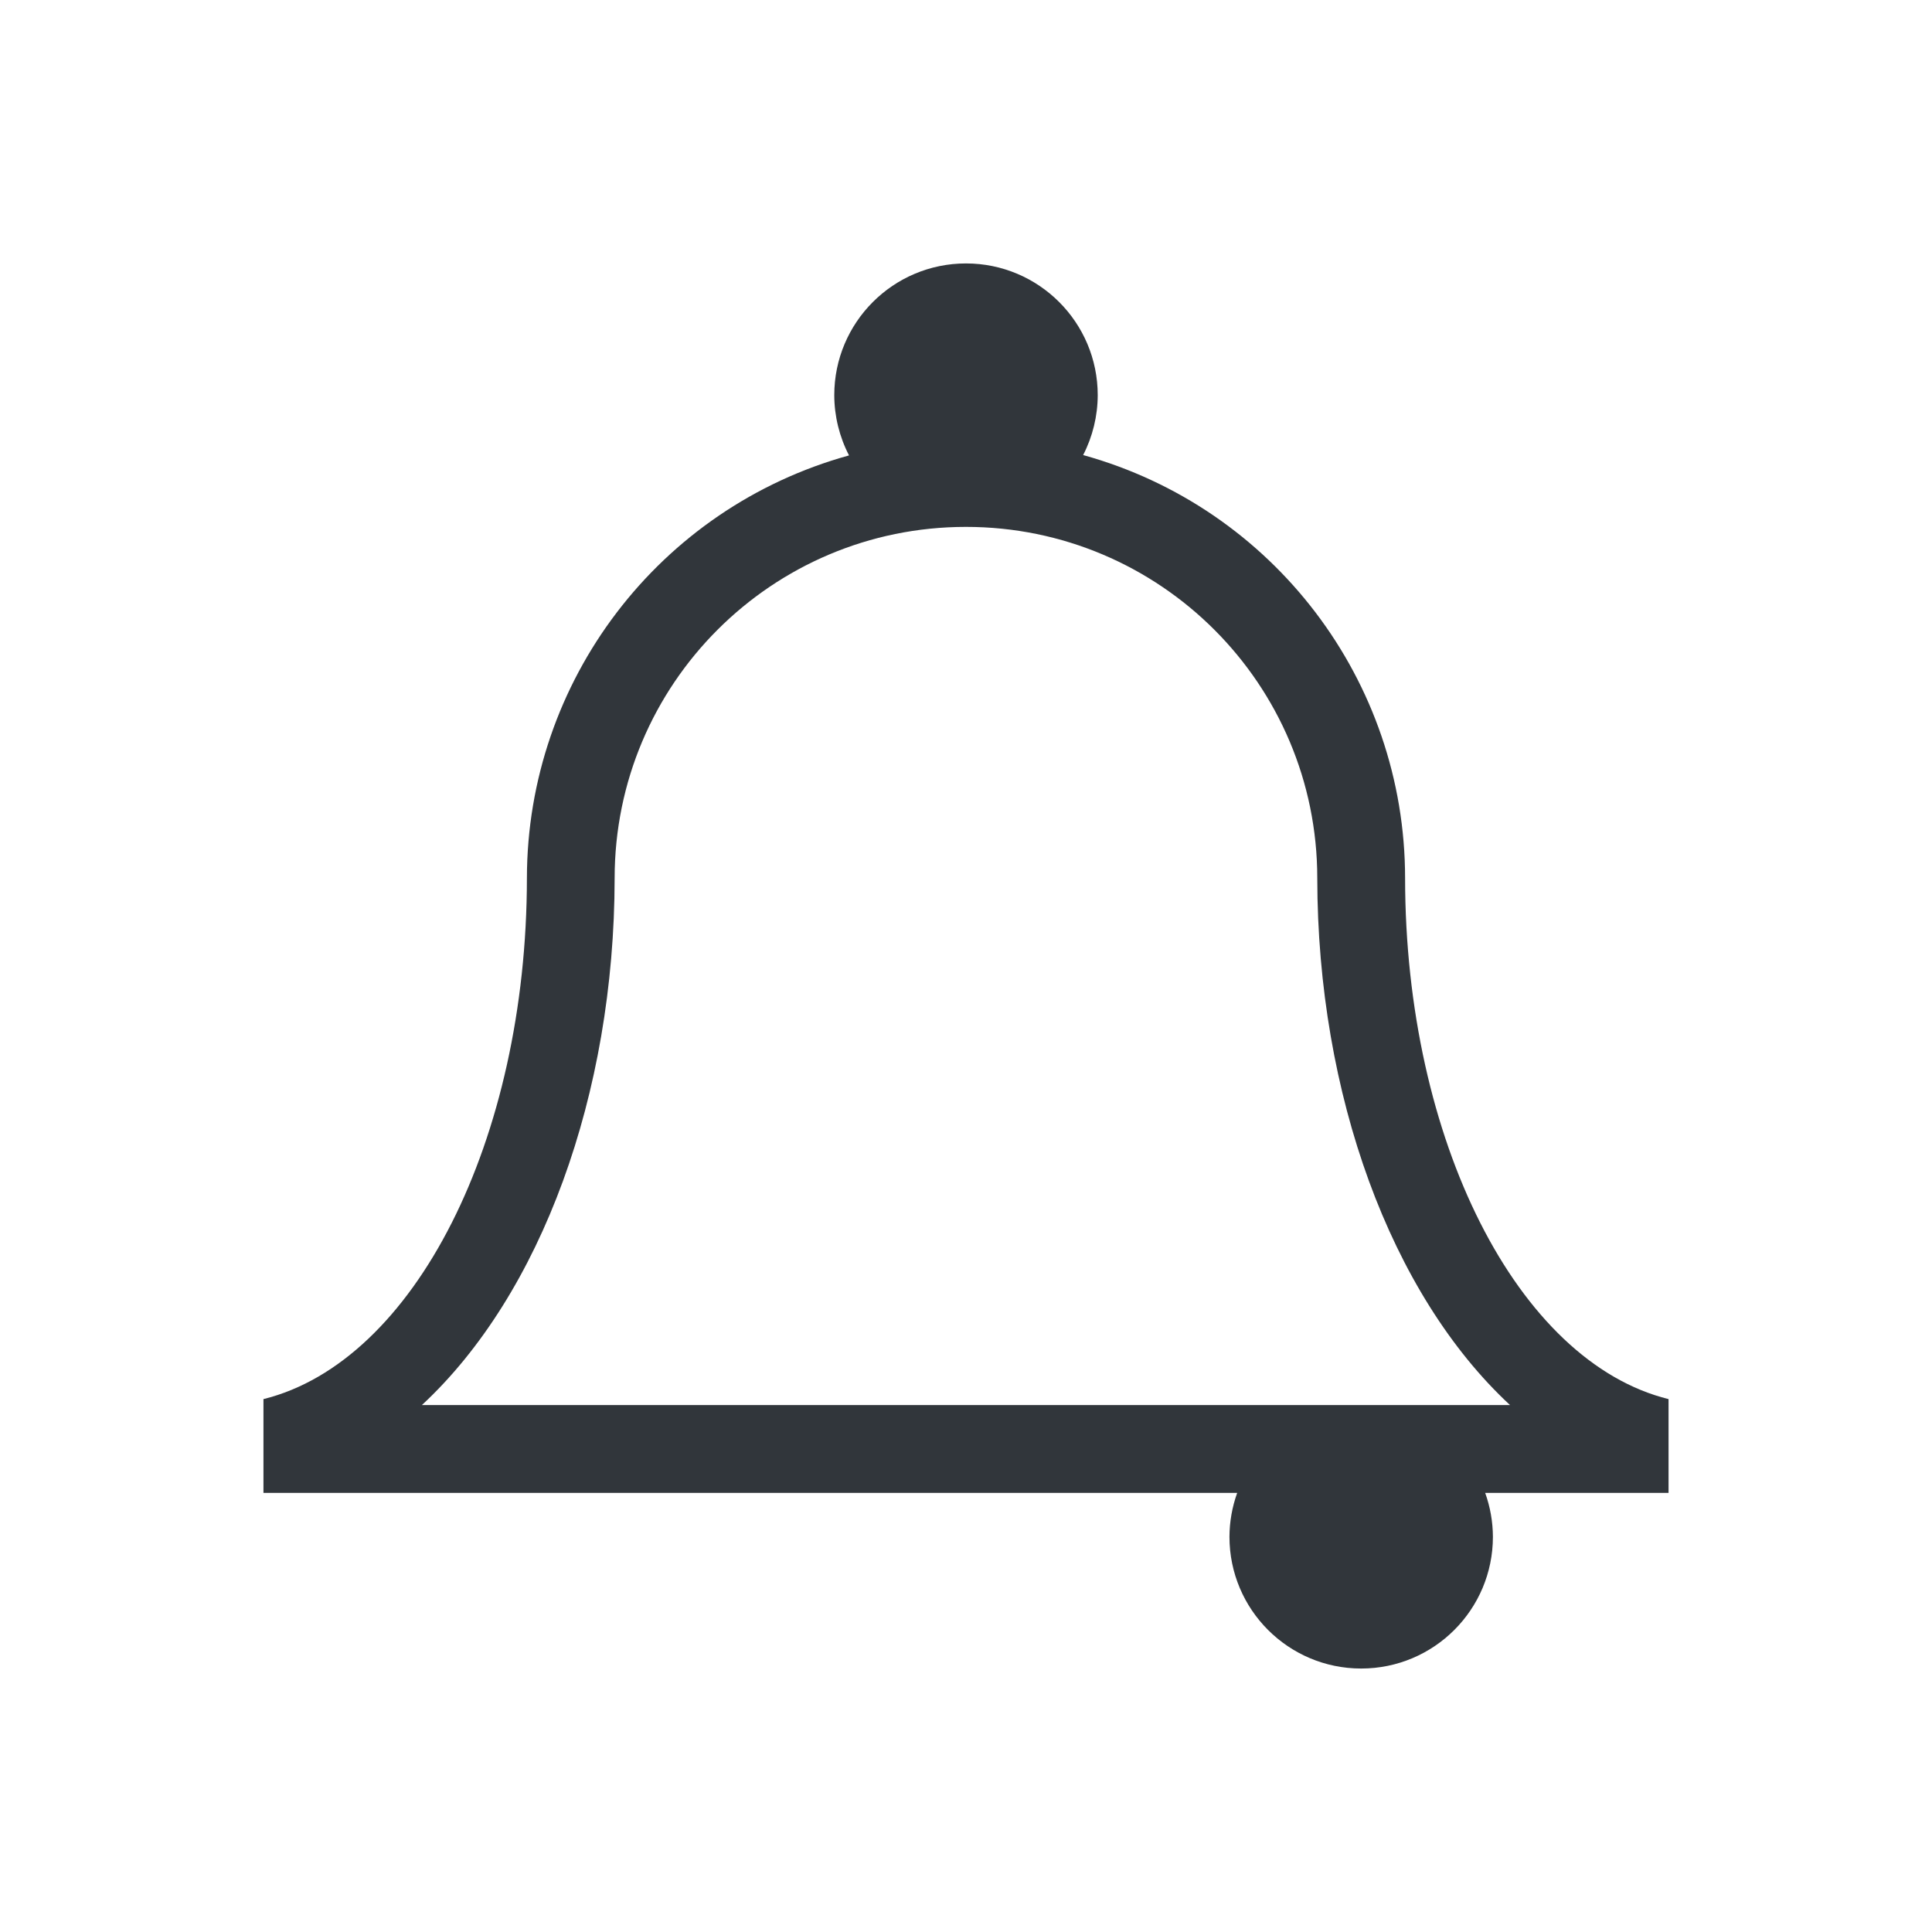
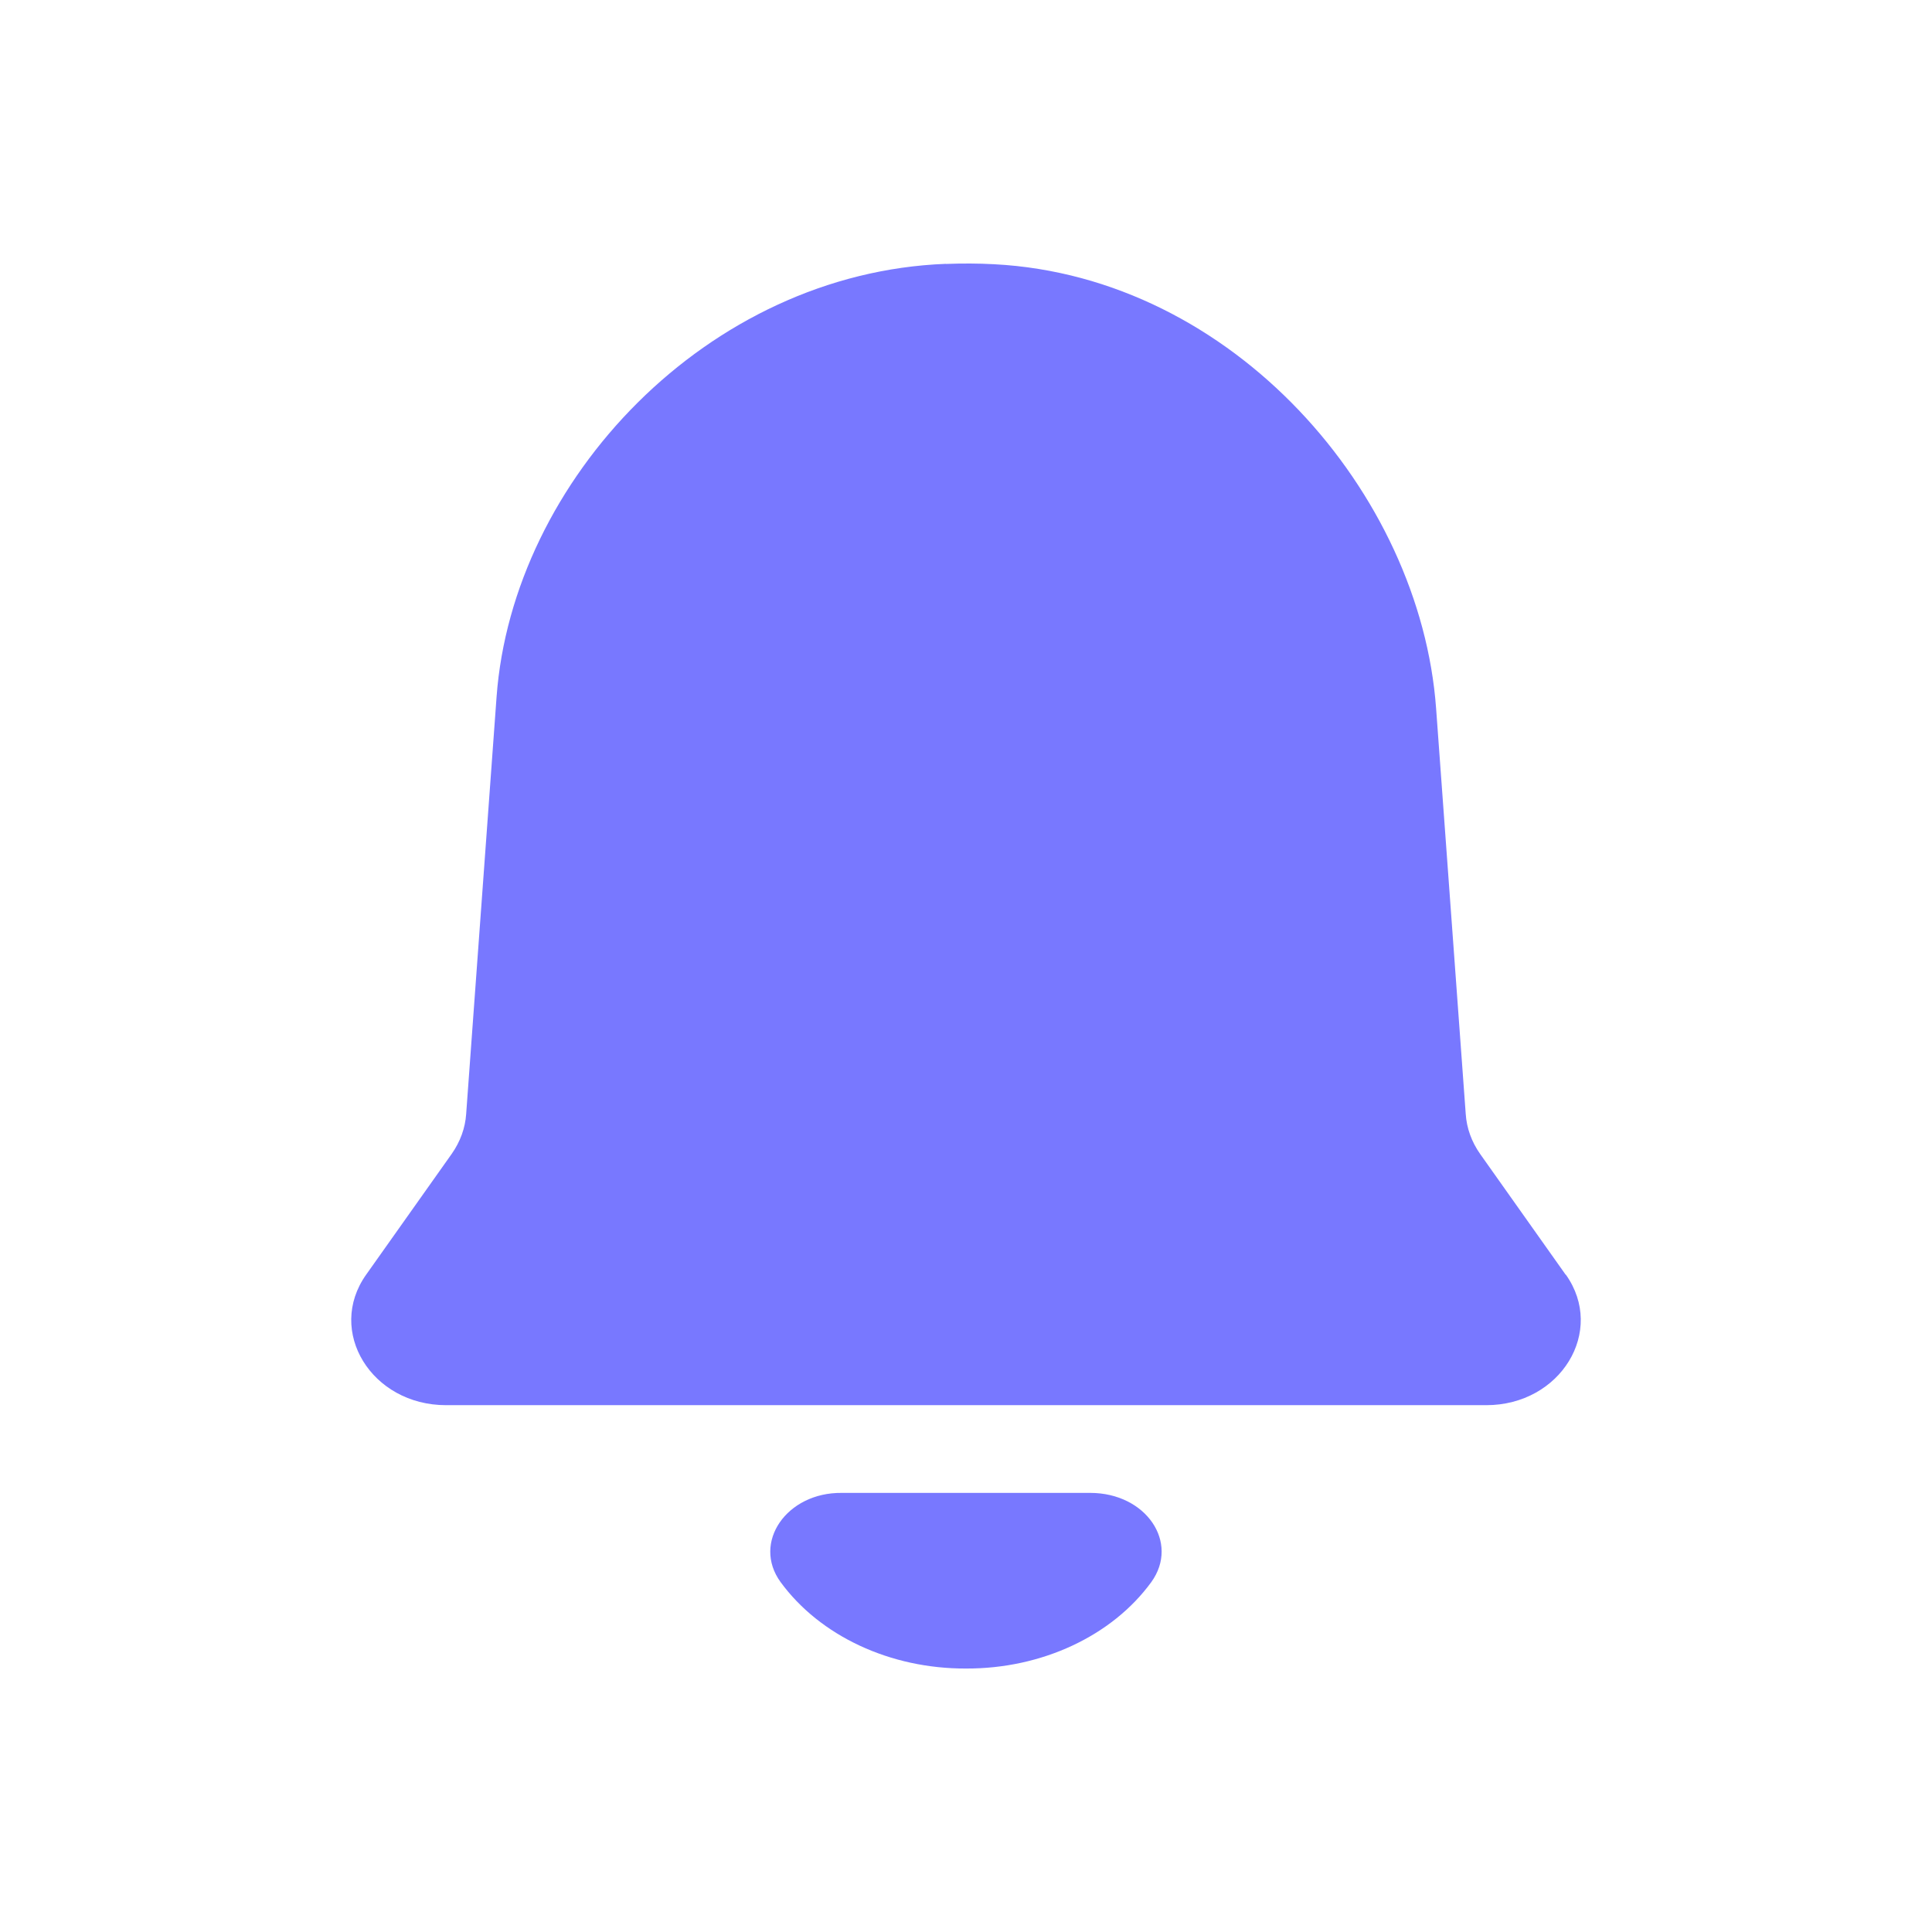
<svg xmlns="http://www.w3.org/2000/svg" viewBox="0 0 22 22" version="1.1" id="svg3869" height="22" width="22">
  <defs id="defs3871">
    <style id="current-color-scheme" type="text/css">
      .ColorScheme-Text {
        color:#31363b;
      }
      .ColorScheme-Background {
        color:#eff0f1;
      }
      .ColorScheme-Highlight {
        color:#3daee9;
      }
      .ColorScheme-ViewText {
        color:#31363b;
      }
      .ColorScheme-ViewBackground {
        color:#fcfcfc;
      }
      .ColorScheme-ViewHover {
        color:#93cee9;
      }
      .ColorScheme-ViewFocus{
        color:#3daee9;
      }
      .ColorScheme-ButtonText {
        color:#31363b;
      }
      .ColorScheme-ButtonBackground {
        color:#eff0f1;
      }
      .ColorScheme-ButtonHover {
        color:#93cee9;
      }
      .ColorScheme-ButtonFocus{
        color:#3daee9;
      }
      </style>
  </defs>
-   <g transform="translate(-326,-534.3622)" id="kalarm">
-     <rect y="534.362" x="326" height="22" width="22" id="rect4178" style="opacity:1;fill:none;fill-opacity:1;stroke:none;stroke-width:0.1;stroke-linecap:square;stroke-linejoin:miter;stroke-miterlimit:4;stroke-dasharray:none;stroke-dashoffset:0;stroke-opacity:1" />
-     <path class="ColorScheme-Text" style="fill:currentColor;fill-opacity:1;stroke:none" d="m 337,537.362 a 1.5,1.5 0 0 0 -1.5,1.5 1.5,1.5 0 0 0 0.168,0.686 5,5 0 0 0 -3.668,4.814 3.5,6 0 0 1 -3,5.932 l 0,1.021 0,0.047 11.088,0 a 1.5,1.5 0 0 0 -0.088,0.5 1.5,1.5 0 0 0 1.5,1.5 1.5,1.5 0 0 0 1.5,-1.5 1.5,1.5 0 0 0 -0.088,-0.5 l 2.088,0 0,-0.047 0,-1.021 a 3.5,6 0 0 1 -3,-5.932 5,5 0 0 0 -3.666,-4.818 1.5,1.5 0 0 0 0.166,-0.682 1.5,1.5 0 0 0 -1.5,-1.5 z m 0,3 a 4,4 0 0 1 4,4 4.5,7 0 0 0 2.195,6 l -12.391,0 a 4.5,7 0 0 0 2.195,-6 4,4 0 0 1 4,-4 z" id="path4183" />
+   <g id="kalarm">
+     <rect y="-1.7382812e-05" x="0" height="22" width="22" id="rect4178" style="fill:none;fill-opacity:1;stroke:none;stroke-width:0.1;stroke-linecap:square;stroke-linejoin:miter;stroke-miterlimit:4;stroke-dasharray:none;stroke-dashoffset:0;stroke-opacity:1" />
+     <g transform="matrix(1.273006,0,0,1.142857,-165.9478,-48.42532)" id="g1033" style="fill:#7878ff;fill-opacity:1">
+       <path id="path1029" p-id="18527" d="m 140.111,57.247 c 0.5,0 0.801,0.495 0.547,0.888 -0.351,0.537 -0.98,0.865 -1.658,0.862 -0.678,0.003 -1.307,-0.325 -1.659,-0.862 -0.256,-0.393 0.054,-0.894 0.548,-0.888 z" style="fill:#7878ff;fill-opacity:1;stroke-width:0.014" />
+       <path id="path1031" style="fill:#7878ff;fill-opacity:1;stroke-width:0.013" d="m 138.821,45.001 c -2.135,0.09 -3.877,2.157 -4.02,4.313 l -0.272,4.156 c -0.008,0.142 -0.054,0.28 -0.13,0.4 l -0.765,1.203 c -0.358,0.563 0.048,1.3 0.715,1.3 h 9.305 c 0.664,0 1.07,-0.737 0.712,-1.3 h -0.002 l -0.765,-1.203 c -0.076,-0.12 -0.121,-0.258 -0.129,-0.4 l -0.265,-4.041 c -0.141,-2.142 -1.814,-4.299 -3.952,-4.424 -0.145,-0.009 -0.29,-0.009 -0.432,-0.003 z" />
+     </g>
  </g>
-   <g transform="translate(-304,-534.3622)" id="kalarm-disabled">
-     <rect y="534.362" x="326" height="22" width="22" id="rect4178-6" style="opacity:1;fill:none;fill-opacity:1;stroke:none;stroke-width:0.1;stroke-linecap:square;stroke-linejoin:miter;stroke-miterlimit:4;stroke-dasharray:none;stroke-dashoffset:0;stroke-opacity:1" />
-     <path id="path4183-7" class="ColorScheme-Text" transform="translate(304,534.3622)" d="M 33 3 A 1.5 1.5 0 0 0 31.5 4.5 A 1.5 1.5 0 0 0 31.668 5.186 A 5 5 0 0 0 28 10 A 3.5 6 0 0 1 25 15.932 L 25 16.953 L 25 17 L 35 17 L 35 16 L 26.805 16 A 4.5 7 0 0 0 29 10 A 4 4 0 0 1 33 6 A 4 4 0 0 1 37 10 A 4.5 7 0 0 0 37.443 13 L 38.473 13 A 3.5 6 0 0 1 38 10 A 5 5 0 0 0 34.334 5.182 A 1.5 1.5 0 0 0 34.5 4.5 A 1.5 1.5 0 0 0 33 3 z " style="fill:currentColor;fill-opacity:1;stroke:none" />
-     <path id="rect4145" transform="translate(304,534.3622)" d="M 36 14 L 36 20 L 38 20 L 38 14 L 36 14 z M 39 14 L 39 20 L 41 20 L 41 14 L 39 14 z " class="ColorScheme-Text" style="fill:currentColor;fill-opacity:0.6;stroke:none" />
+   <g id="kalarm-partdisabled">
+     <rect y="-1.7382812e-05" x="44" height="22" width="22" id="rect4178-6-3" style="fill:none;fill-opacity:1;stroke:none;stroke-width:0.1;stroke-linecap:square;stroke-linejoin:miter;stroke-miterlimit:4;stroke-dasharray:none;stroke-dashoffset:0;stroke-opacity:1" />
+     <g id="g1009" transform="translate(5,19.99998)">
+       <g transform="matrix(1.273006,0,0,1.142857,-126.9483,-68.4253)" id="g973" style="fill:#7878ff;fill-opacity:1">
+         <path id="path969" p-id="18527" d="m 140.111,57.247 c 0.5,0 0.801,0.495 0.547,0.888 -0.351,0.537 -0.98,0.865 -1.658,0.862 -0.678,0.003 -1.307,-0.325 -1.659,-0.862 -0.256,-0.393 0.054,-0.894 0.548,-0.888 z" style="fill:#7878ff;fill-opacity:1;stroke-width:0.014" />
+         <path id="path971" style="fill:#7878ff;fill-opacity:1;stroke-width:0.016" d="m 49.771,-16.996 c -2.718,0.103 -4.936,2.466 -5.117,4.93 l -0.346,4.75 c -0.01,0.162 -0.07,0.318 -0.166,0.455 l -0.973,1.375 c -0.456,0.644 0.059,1.486 0.908,1.486 h 11.846 c 0.845,0 1.362,-0.842 0.906,-1.486 h -0.002 l -0.975,-1.375 C 55.757,-6.998 55.7,-7.154 55.689,-7.316 L 55.453,-11 H 53 c -1.091,0 -2,-0.909 -2,-2 v -3.897 c -0.223,-0.039 -0.445,-0.083 -0.678,-0.096 -0.185,-0.01 -0.37,-0.011 -0.551,-0.004 z" transform="matrix(0.7855424,0,0,0.875,99.72331,59.87214)" />
+       </g>
+       <path style="color:#000000;font-style:normal;font-variant:normal;font-weight:normal;font-stretch:normal;font-size:medium;line-height:normal;font-family:sans-serif;font-variant-ligatures:normal;font-variant-position:normal;font-variant-caps:normal;font-variant-numeric:normal;font-variant-alternates:normal;font-variant-east-asian:normal;font-feature-settings:normal;font-variation-settings:normal;text-indent:0;text-align:start;text-decoration:none;text-decoration-line:none;text-decoration-style:solid;text-decoration-color:#000000;letter-spacing:normal;word-spacing:normal;text-transform:none;writing-mode:lr-tb;direction:ltr;text-orientation:mixed;dominant-baseline:auto;baseline-shift:baseline;text-anchor:start;white-space:normal;shape-padding:0;shape-margin:0;inline-size:0;clip-rule:nonzero;display:inline;overflow:visible;visibility:visible;isolation:auto;mix-blend-mode:normal;color-interpolation:sRGB;color-interpolation-filters:linearRGB;solid-color:#000000;solid-opacity:1;vector-effect:none;fill:#969696;fill-opacity:1;fill-rule:nonzero;stroke:none;stroke-width:2;stroke-linecap:round;stroke-linejoin:miter;stroke-miterlimit:4;stroke-dasharray:none;stroke-dashoffset:0;stroke-opacity:1;paint-order:stroke fill markers;color-rendering:auto;image-rendering:auto;shape-rendering:auto;text-rendering:auto;enable-background:accumulate;stop-color:#000000" d="m 53,-18 h 3 c 0.554,0 1,0.446 1,1 v 4 c 0,0.554 -0.446,1 -1,1 h -3 c -0.554,0 -1,-0.446 -1,-1 v -4 c 0,-0.554 0.446,-1 1,-1 z" id="path981" />
+     </g>
  </g>
-   <g transform="translate(-282,-534.3622)" id="kalarm-partdisabled">
-     <rect y="534.362" x="326" height="22" width="22" id="rect4178-6-3" style="opacity:1;fill:none;fill-opacity:1;stroke:none;stroke-width:0.1;stroke-linecap:square;stroke-linejoin:miter;stroke-miterlimit:4;stroke-dasharray:none;stroke-dashoffset:0;stroke-opacity:1" />
-     <path id="path17" class="ColorScheme-Text" transform="translate(282,534.3622)" d="m 55,3 c -0.828,0 -1.5,0.672 -1.5,1.5 6.63e-4,0.239 0.058,0.474 0.168,0.686 C 51.503,5.784 50.002,7.753 50,10 c -0.002,2.98 -1.279,5.506 -3,5.932 l 0,1.021 0,0.047 10,0 0,-1 -8.195,0 C 50.164,14.739 50.997,12.461 51,10 c 0,-2.209 1.791,-4 4,-4 2.209,0 4,1.791 4,4 0.003,1.039 0.154,2.064 0.443,3 l 1.029,0 C 60.164,12.089 60.001,11.054 60,10 60,7.752 58.5,5.781 56.334,5.182 56.442,4.971 56.499,4.737 56.5,4.5 56.5,3.672 55.828,3 55,3 Z" style="fill:currentColor;fill-opacity:1;stroke:none" />
-     <path id="path19" d="m 340,548.362 0,6 5,0 0,-6 z" class="ColorScheme-Text" style="fill:currentColor;fill-opacity:0.6;stroke:none" />
+   <g id="kalarm-disabled">
+     <rect y="-1.7382812e-05" x="22" height="22" width="22" id="rect4178-6" style="fill:none;fill-opacity:1;stroke:none;stroke-width:0.1;stroke-linecap:square;stroke-linejoin:miter;stroke-miterlimit:4;stroke-dasharray:none;stroke-dashoffset:0;stroke-opacity:1" />
+     <g id="g1016" transform="translate(-37.99781,20.00002)">
+       <rect style="fill:#969696;fill-opacity:1;stroke:none;stroke-width:0.632;stroke-linecap:round;paint-order:stroke fill markers" id="rect965" width="2" height="6" x="72.998" y="-18" ry="1" />
+       <rect style="fill:#969696;fill-opacity:1;stroke:none;stroke-width:0.632;stroke-linecap:round;paint-order:stroke fill markers" id="rect967" width="2" height="6" x="75.998" y="-18" ry="1" />
+       <g transform="matrix(1.273006,0,0,1.142857,-105.9505,-68.42532)" id="g993" style="fill:#7878ff;fill-opacity:1">
+         <path id="path989" p-id="18527" d="m 140.111,57.247 c 0.5,0 0.801,0.495 0.547,0.888 -0.351,0.537 -0.98,0.865 -1.658,0.862 -0.678,0.003 -1.307,-0.325 -1.659,-0.862 -0.256,-0.393 0.054,-0.894 0.548,-0.888 z" style="fill:#7878ff;fill-opacity:1;stroke-width:0.014" />
+         <path id="path991" style="fill:#7878ff;fill-opacity:1;stroke-width:0.016" d="m 49.771,-16.996 c -2.718,0.103 -4.936,2.466 -5.117,4.93 l -0.346,4.75 c -0.01,0.162 -0.07,0.318 -0.166,0.455 l -0.973,1.375 c -0.456,0.644 0.059,1.486 0.908,1.486 h 11.846 c 0.845,0 1.362,-0.842 0.906,-1.486 h -0.002 l -0.975,-1.375 C 55.757,-6.998 55.7,-7.154 55.689,-7.316 L 55.453,-11 H 53 c -1.091,0 -2,-0.909 -2,-2 l 0,-3.896 c -0.223,-0.039 -0.445,-0.083 -0.678,-0.096 -0.185,-0.01 -0.37,-0.011 -0.551,-0.004 z" transform="matrix(0.7855424,0,0,0.875,99.72331,59.87214)" />
+       </g>
+     </g>
  </g>
</svg>
